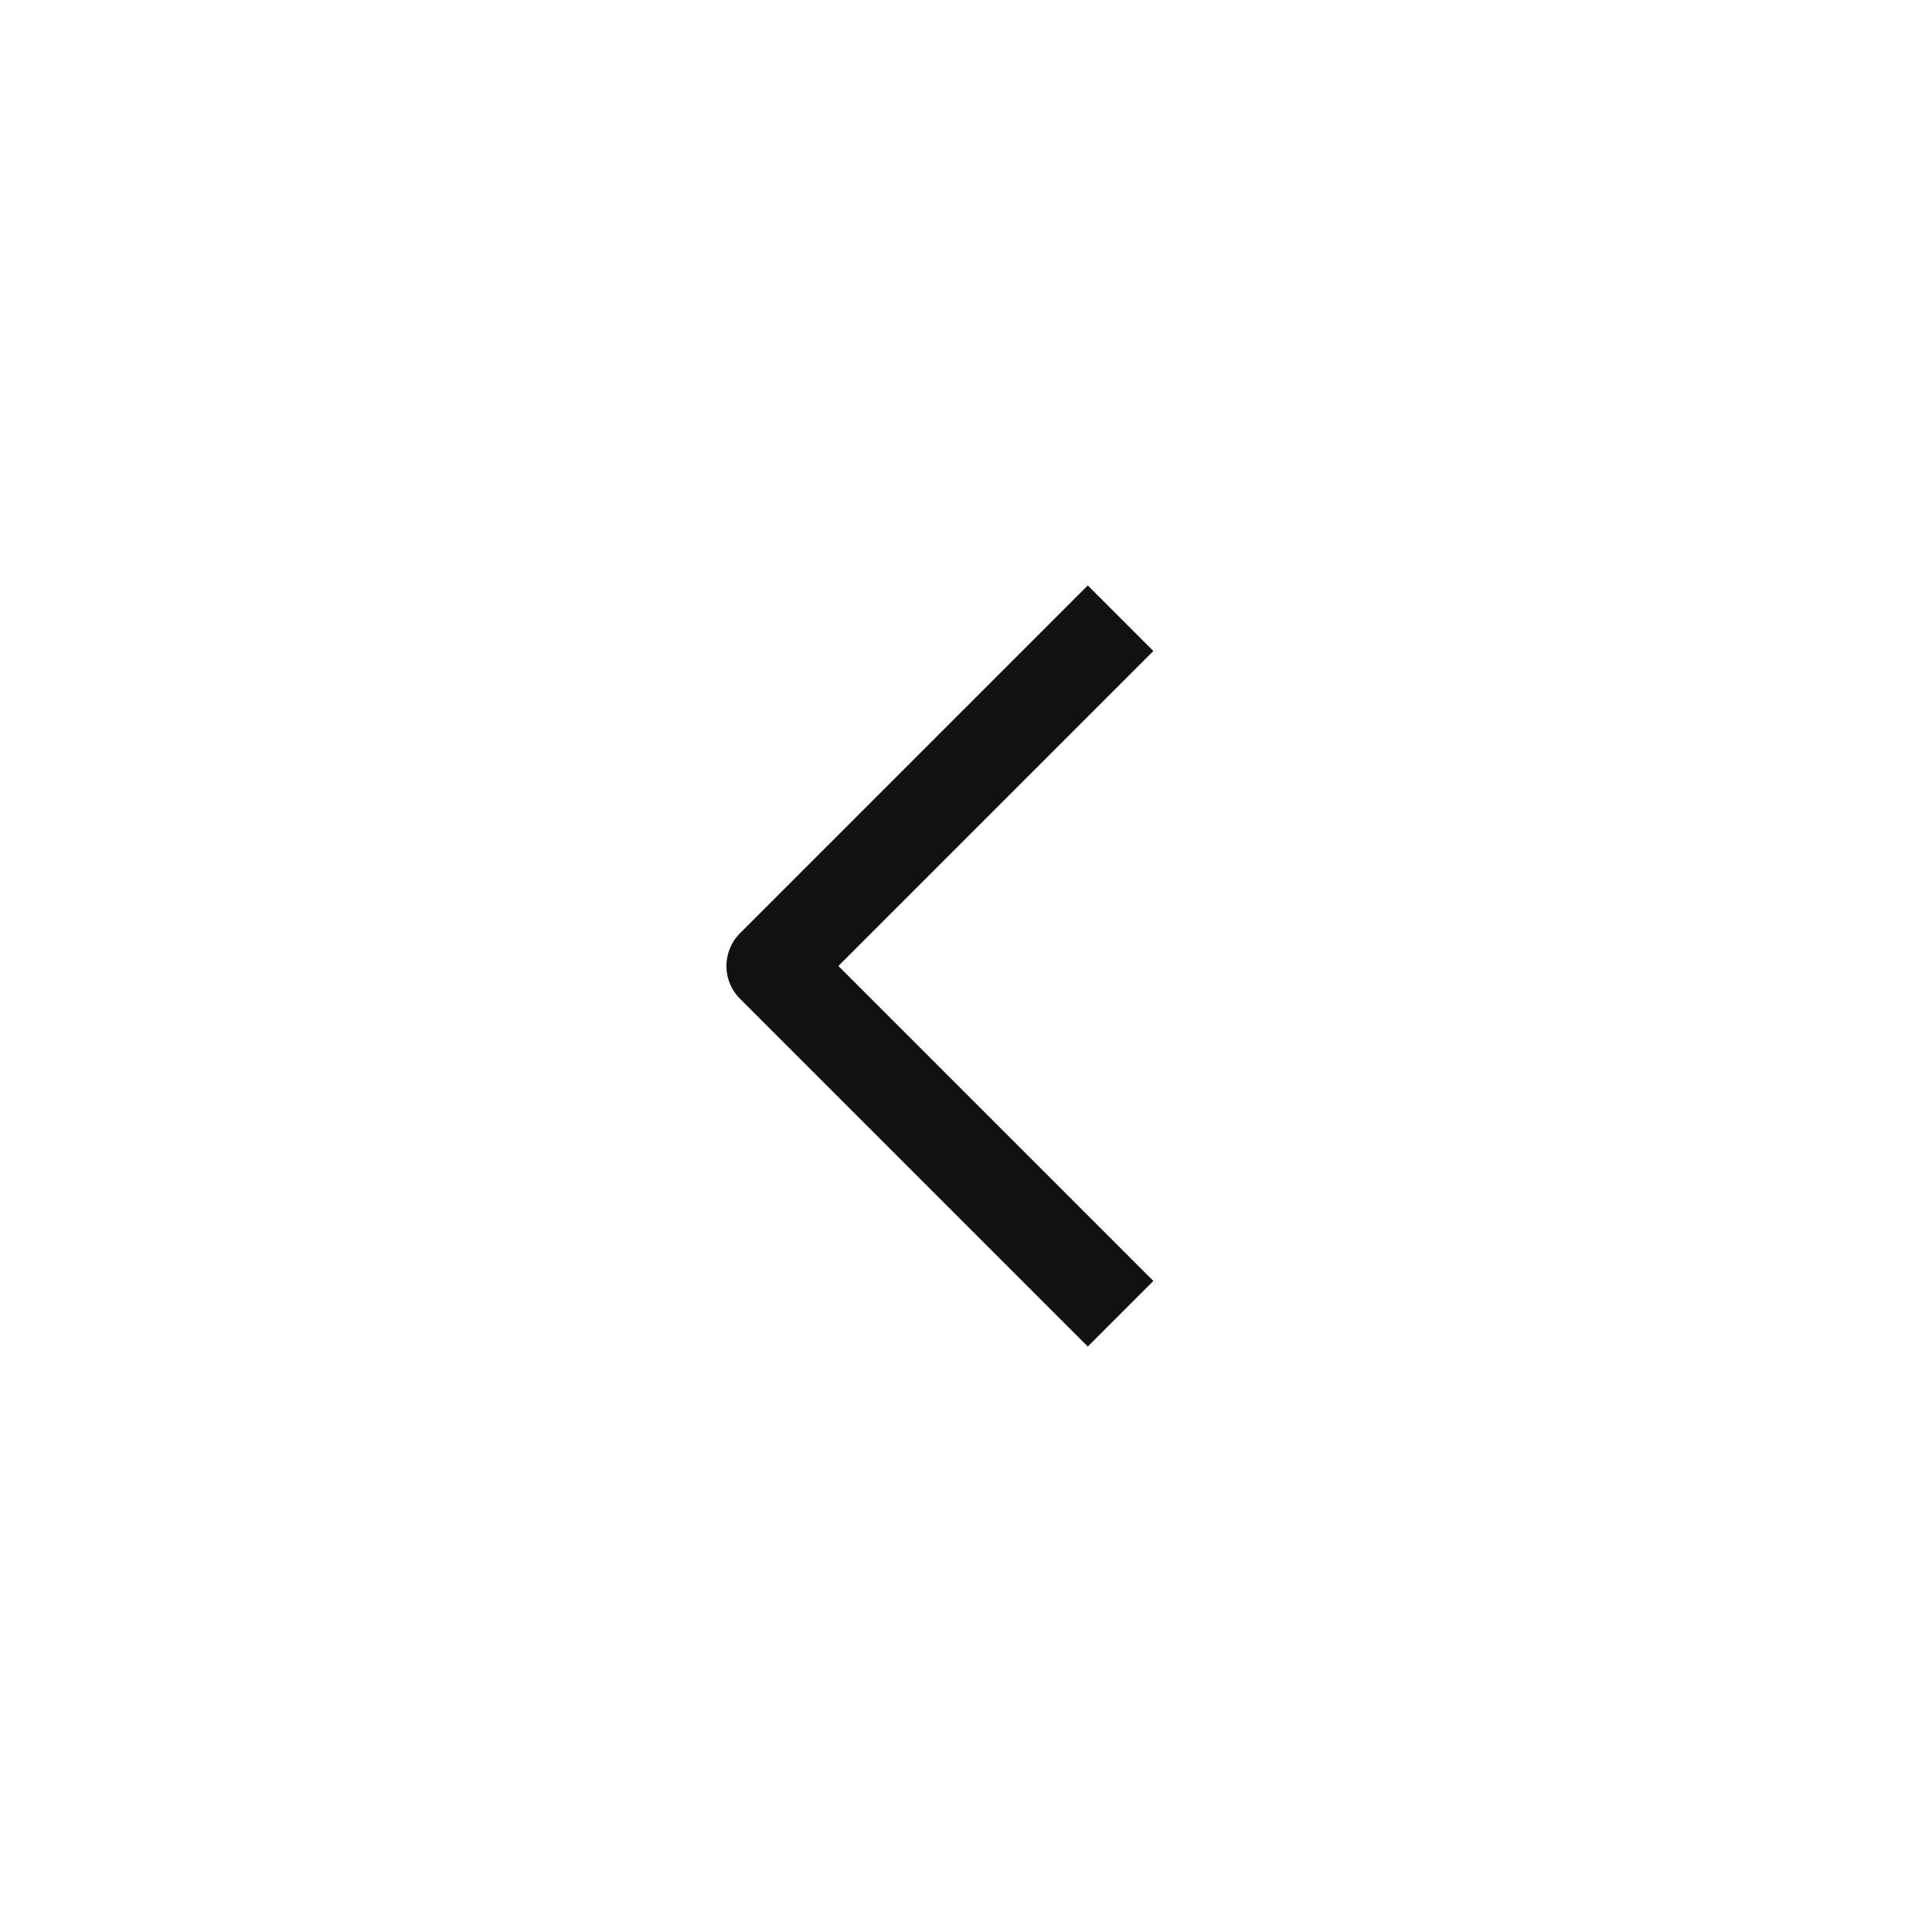
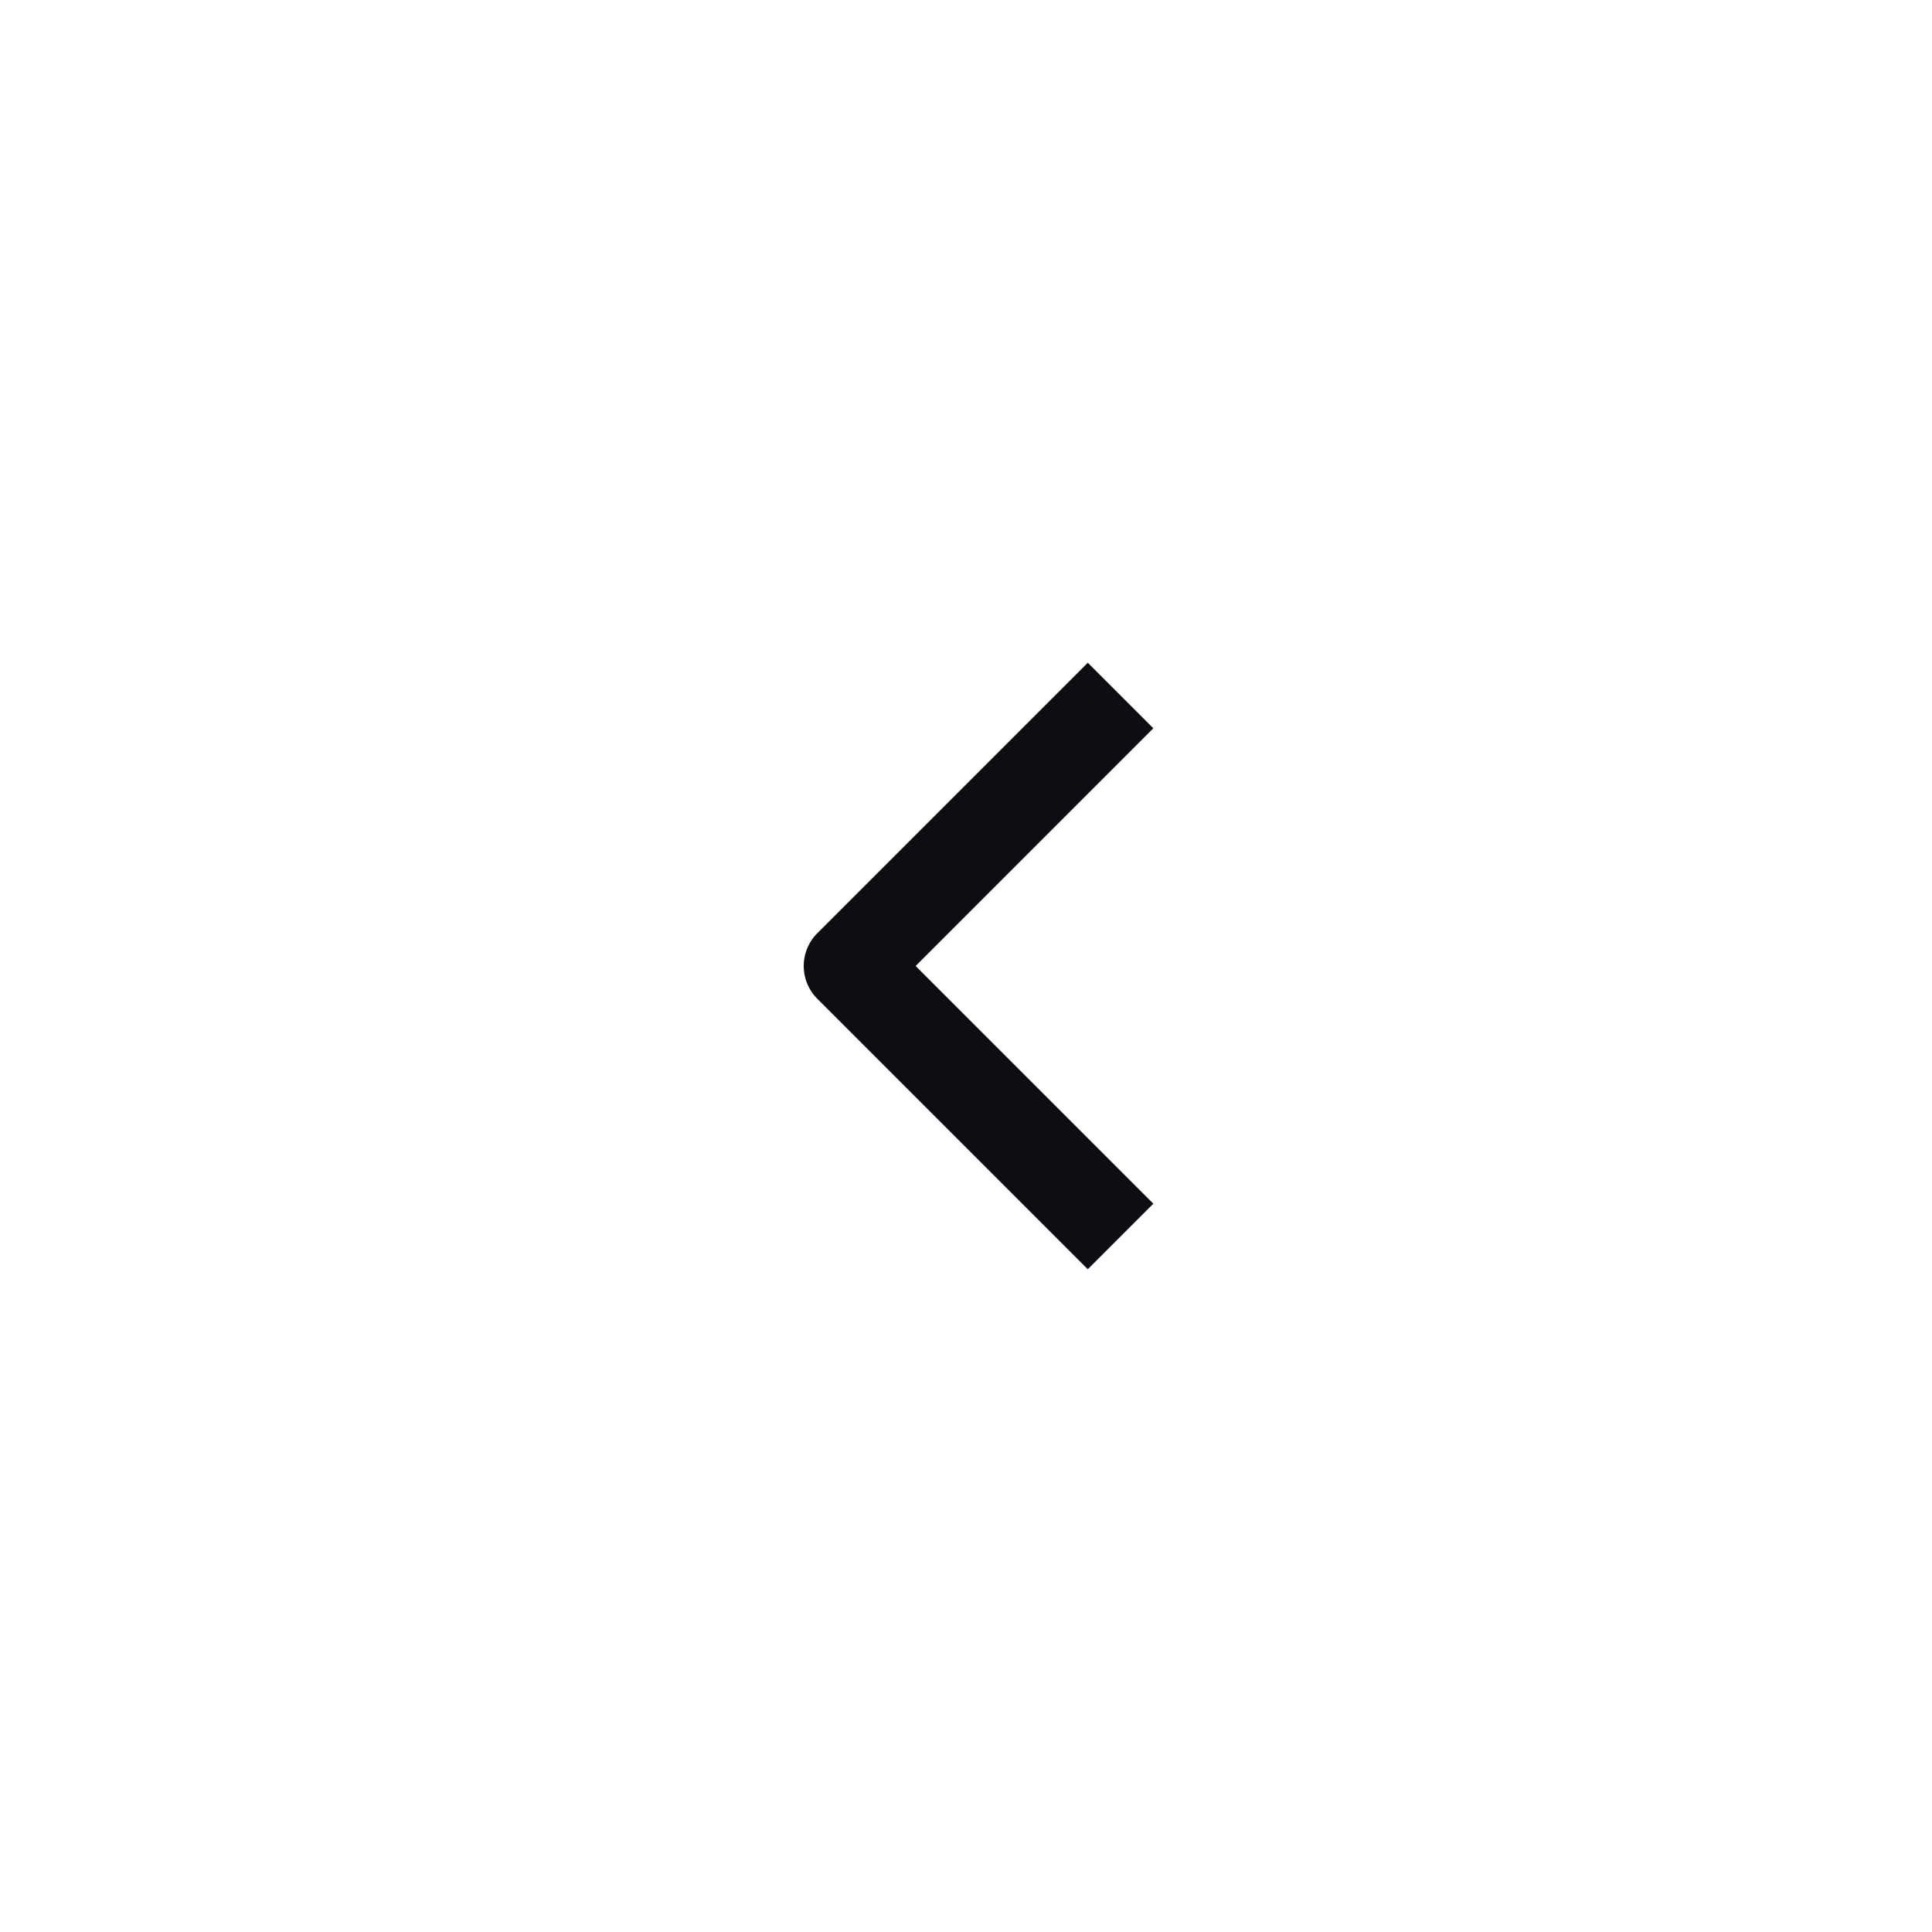
<svg xmlns="http://www.w3.org/2000/svg" width="25" height="25" viewBox="0 0 25 25" fill="none">
-   <path d="M14.5 17L10 12.5L14.5 8" stroke="#101112" stroke-width="1.2" stroke-linejoin="round" />
+   <path d="M14.5 16L11 12.5L14.5 9" stroke="#0D0E12" stroke-width="1.2" stroke-linejoin="round" />
</svg>
